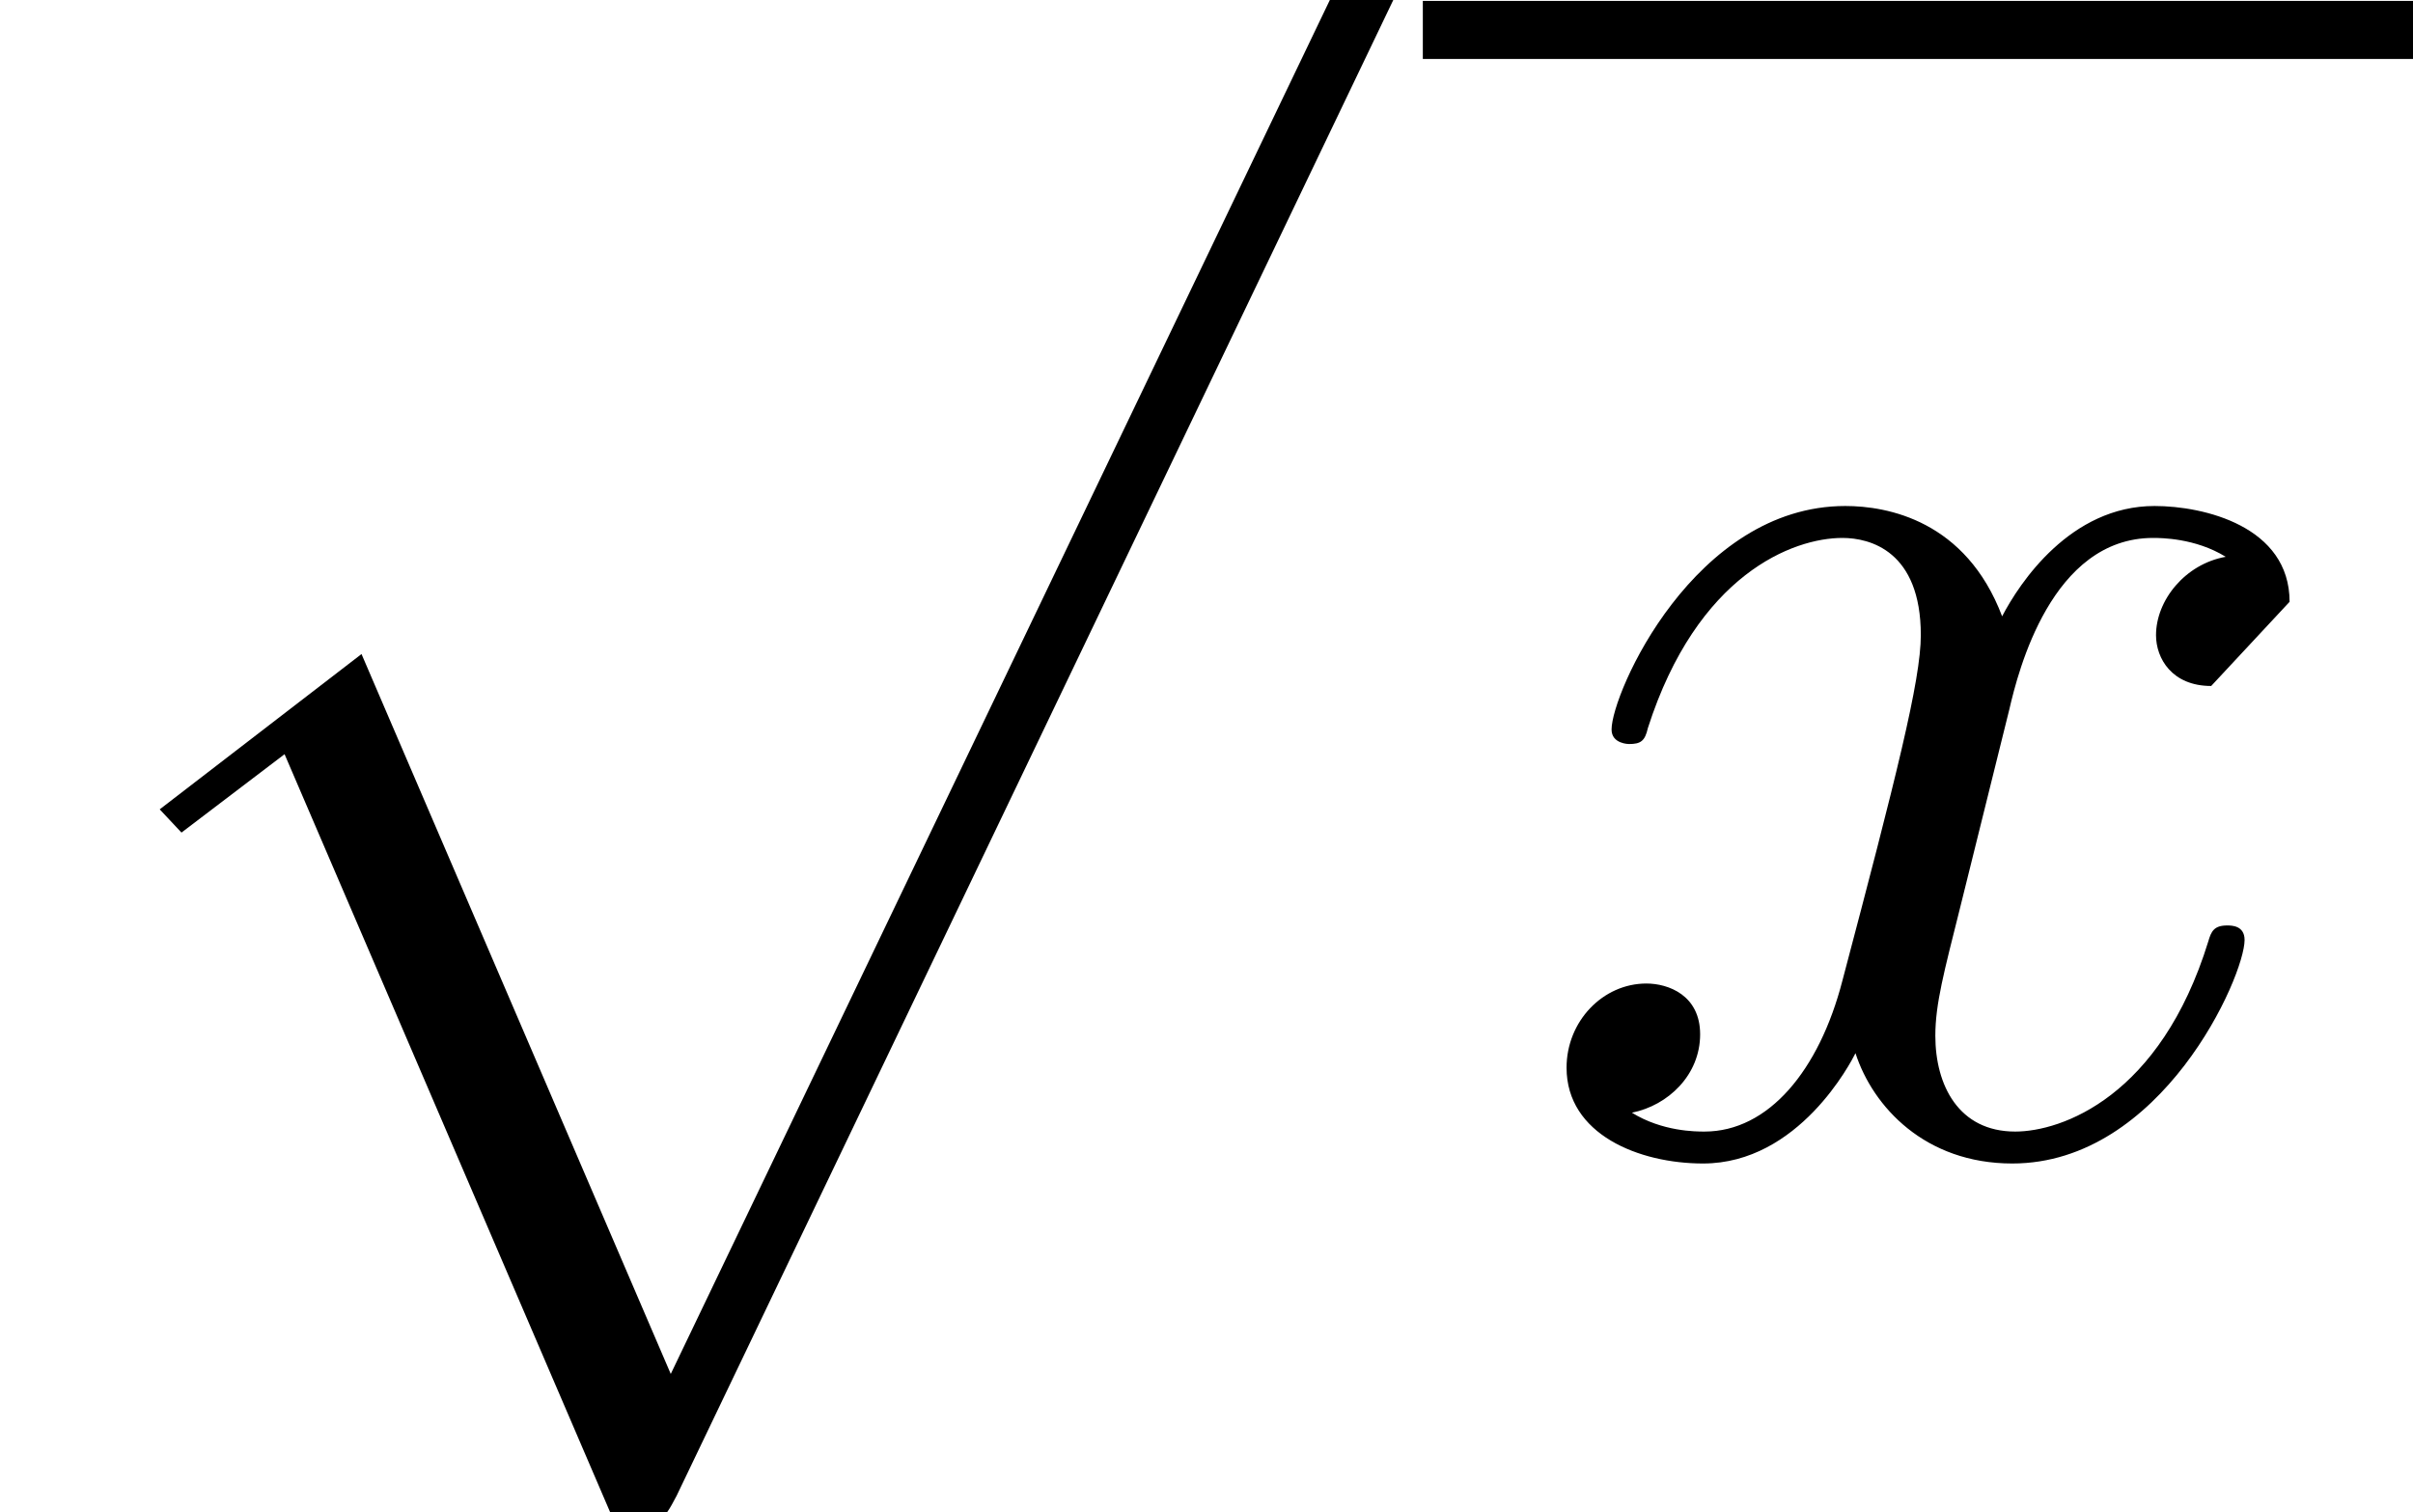
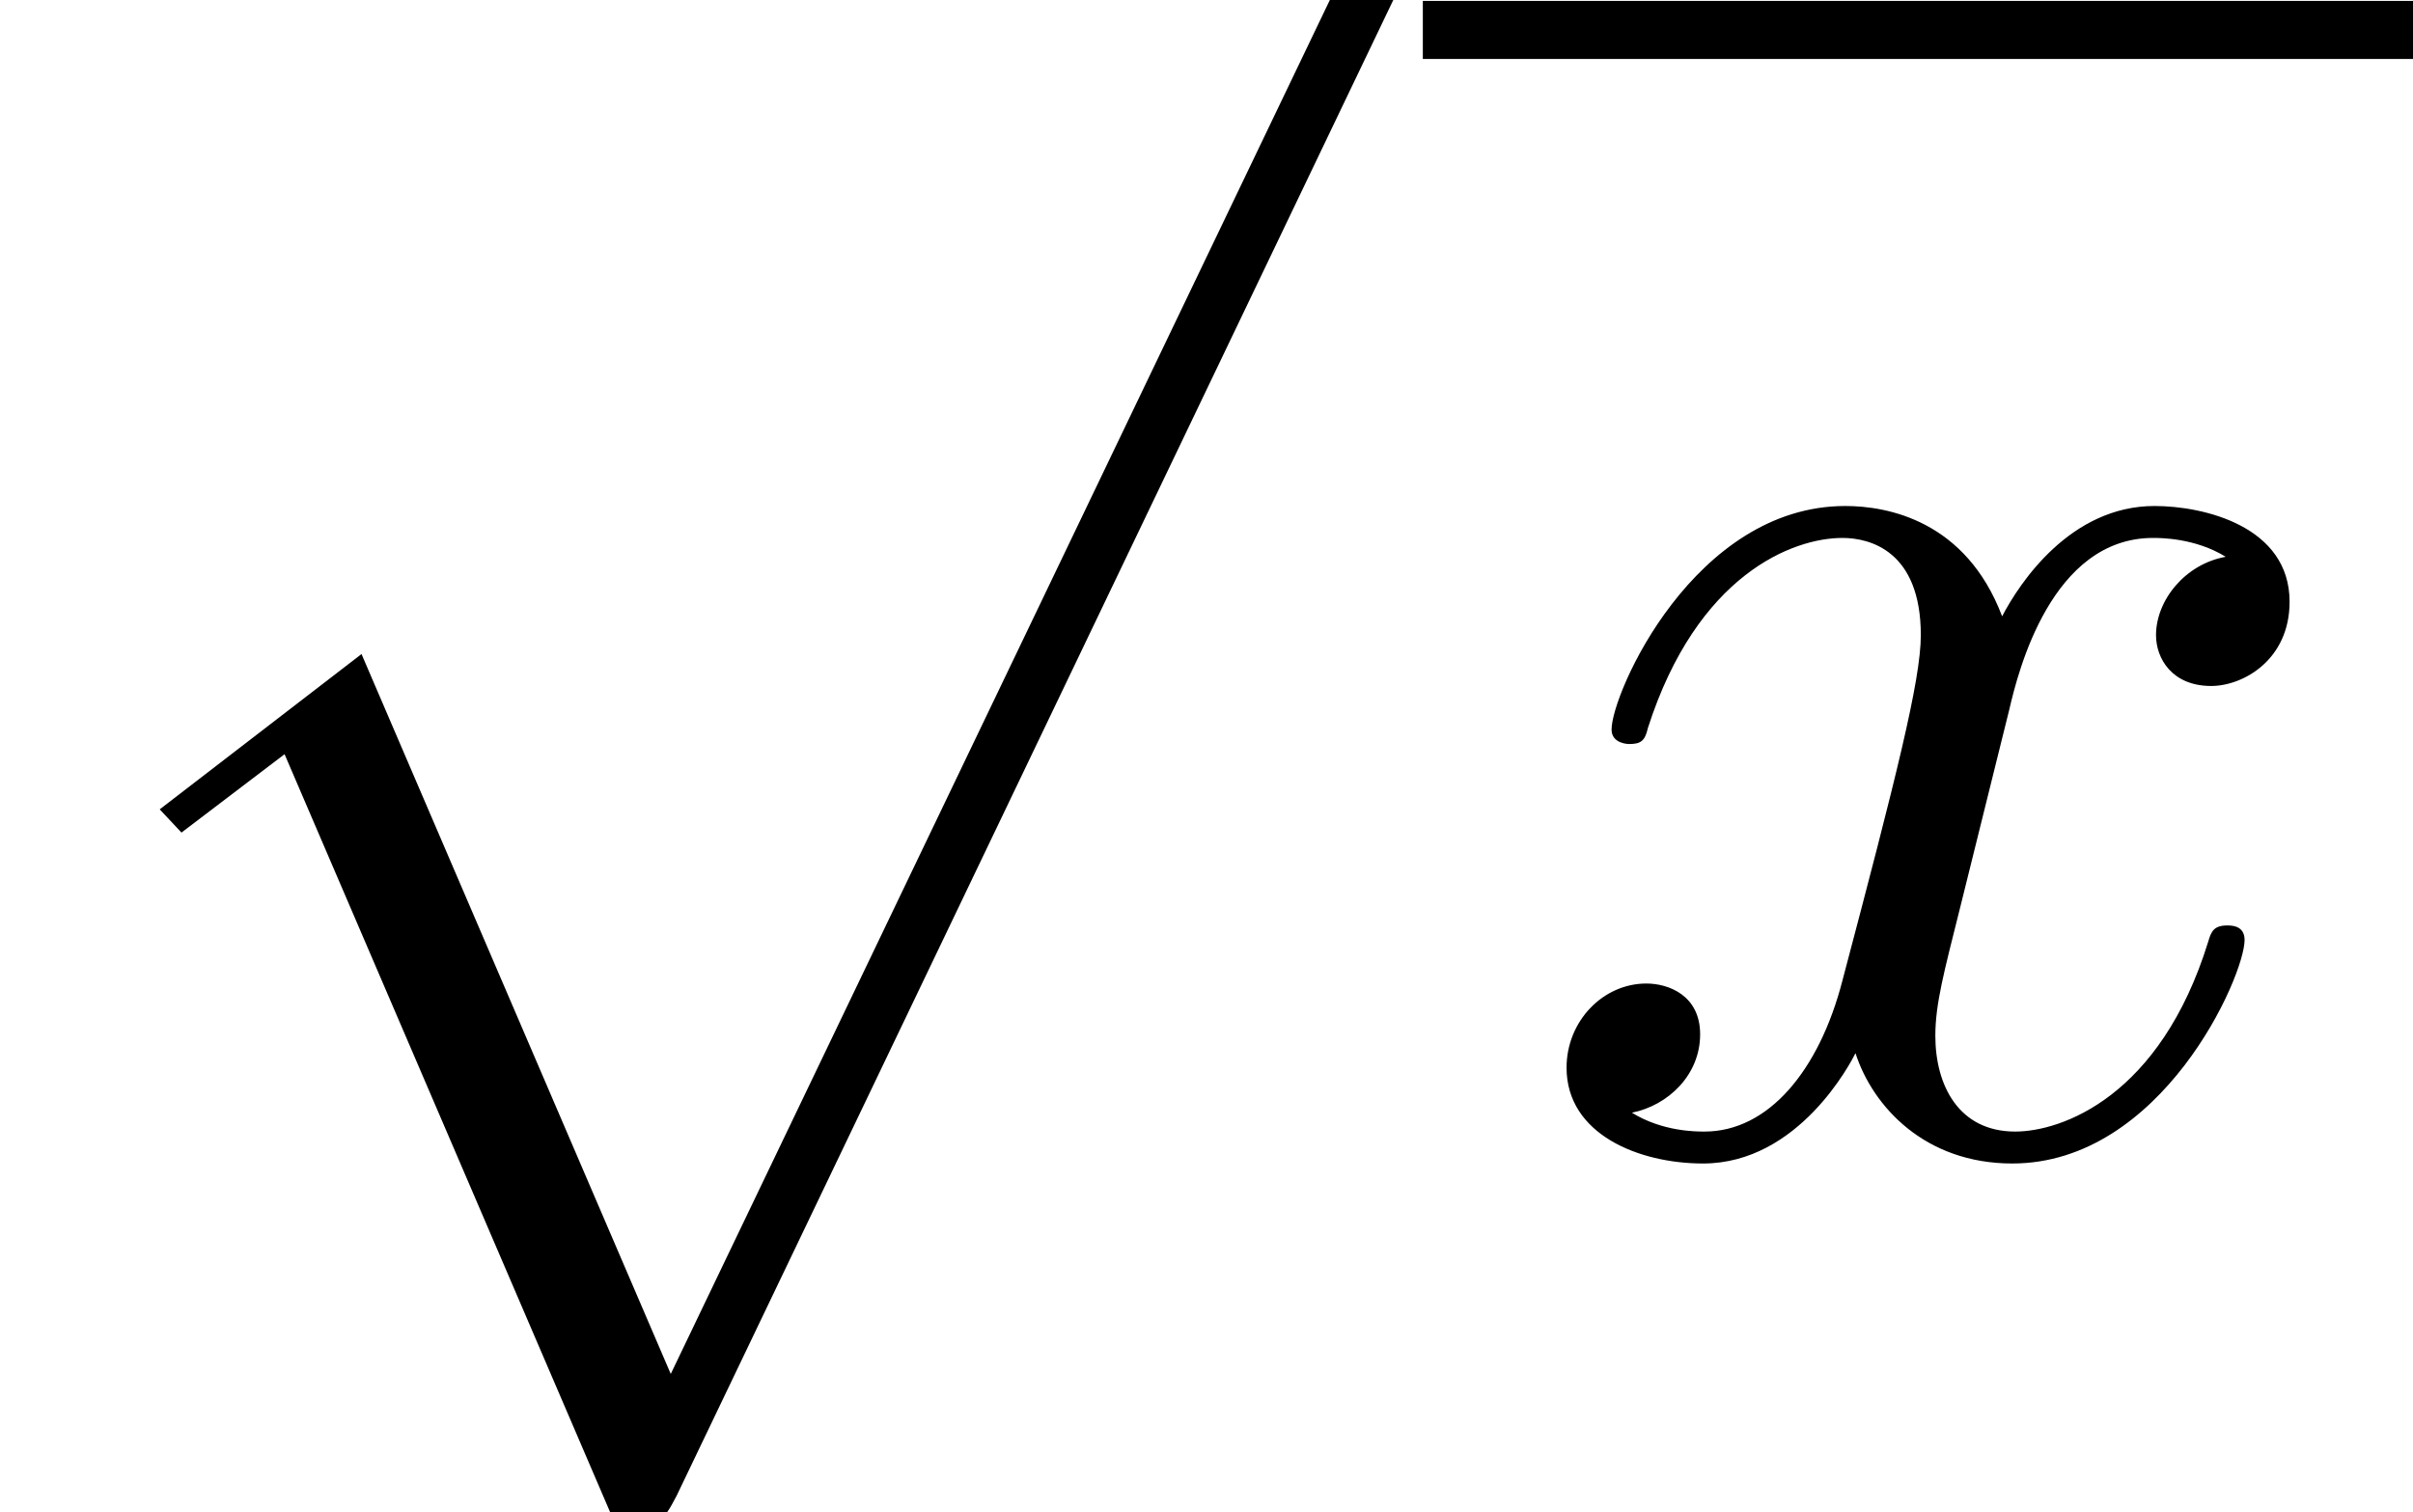
<svg xmlns="http://www.w3.org/2000/svg" viewBox="0 0 1662 1040" width="1.66em" height="1.04em">
  <rect x="980" y="0" width="682" height="40" fill="#000000" />
-   <path d="M1020 -130C1020 -141 1012 -150 1000 -150C987 -150 983 -141 978 -130L462 946L249 450L110 557L125 573L196 519L424 1050C455 1050 456 1049 466 1030L1013 -112Z" />
-   <path d="M1577 414C1577 362 1518 348 1484 348C1426 348 1391 401 1379 424C1354 358 1300 348 1271 348C1167 348 1110 477 1110 502C1110 512 1122 512 1122 512C1130 512 1133 510 1135 501C1169 395 1235 370 1269 370C1288 370 1323 379 1323 437C1323 468 1306 535 1269 675C1253 737 1218 779 1174 779C1168 779 1145 779 1124 766C1149 761 1171 740 1171 712C1171 685 1149 677 1134 677C1104 677 1079 703 1079 735C1079 781 1129 801 1173 801C1239 801 1275 731 1278 725C1290 762 1326 801 1386 801C1489 801 1546 672 1546 647C1546 637 1537 637 1534 637C1525 637 1523 641 1521 648C1488 755 1420 779 1388 779C1349 779 1333 747 1333 713C1333 691 1339 669 1350 625L1384 488C1390 462 1413 370 1483 370C1488 370 1512 370 1533 383C1505 388 1485 413 1485 437C1485 453 1496 472 1523 472Z" />
+   <path d="M1020 -130C1020 -141 1012 -150 1000 -150C987 -150 983 -141 978 -130L462 946L249 450L110 557L125 573L196 519L424 1050C455 1050 456 1049 466 1030L1013 -112C1020 -125 1020 -127 1020 -130Z" />
+   <path d="M1577 414C1577 362 1518 348 1484 348C1426 348 1391 401 1379 424C1354 358 1300 348 1271 348C1167 348 1110 477 1110 502C1110 512 1122 512 1122 512C1130 512 1133 510 1135 501C1169 395 1235 370 1269 370C1288 370 1323 379 1323 437C1323 468 1306 535 1269 675C1253 737 1218 779 1174 779C1168 779 1145 779 1124 766C1149 761 1171 740 1171 712C1171 685 1149 677 1134 677C1104 677 1079 703 1079 735C1079 781 1129 801 1173 801C1239 801 1275 731 1278 725C1290 762 1326 801 1386 801C1489 801 1546 672 1546 647C1546 637 1537 637 1534 637C1525 637 1523 641 1521 648C1488 755 1420 779 1388 779C1349 779 1333 747 1333 713C1333 691 1339 669 1350 625L1384 488C1390 462 1413 370 1483 370C1488 370 1512 370 1533 383C1505 388 1485 413 1485 437C1485 453 1496 472 1523 472C1545 472 1577 454 1577 414Z" />
</svg>
